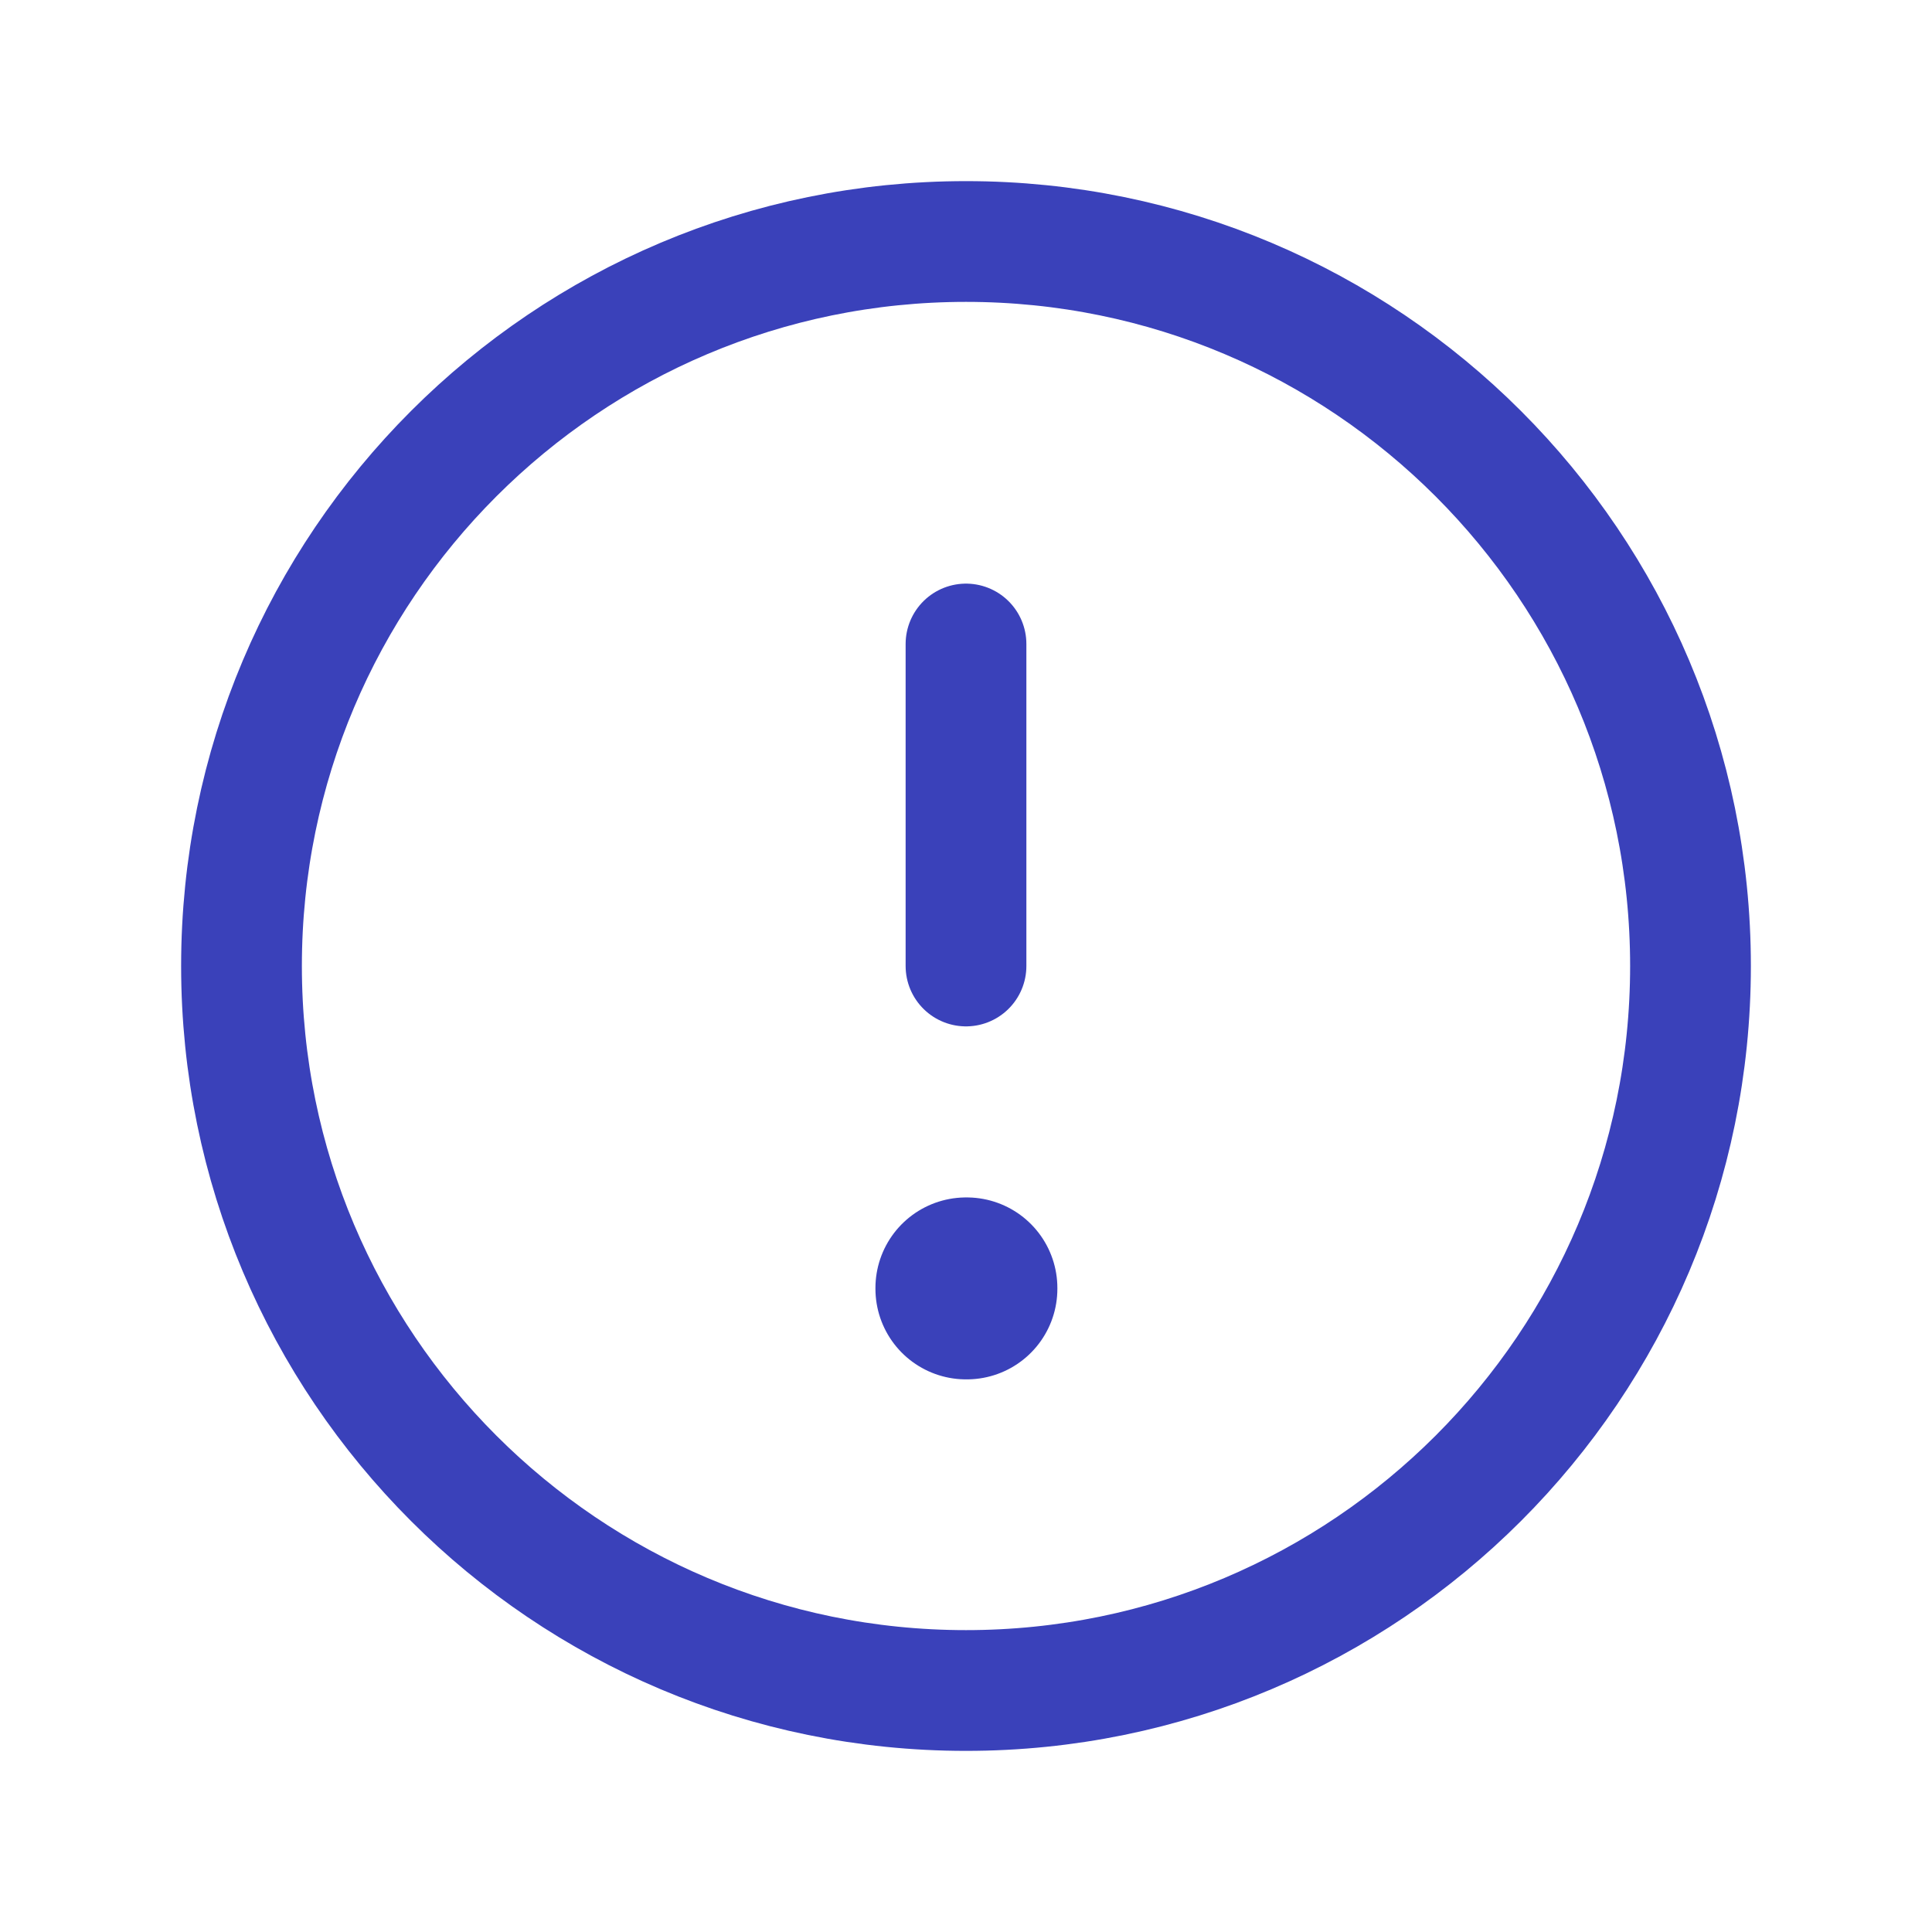
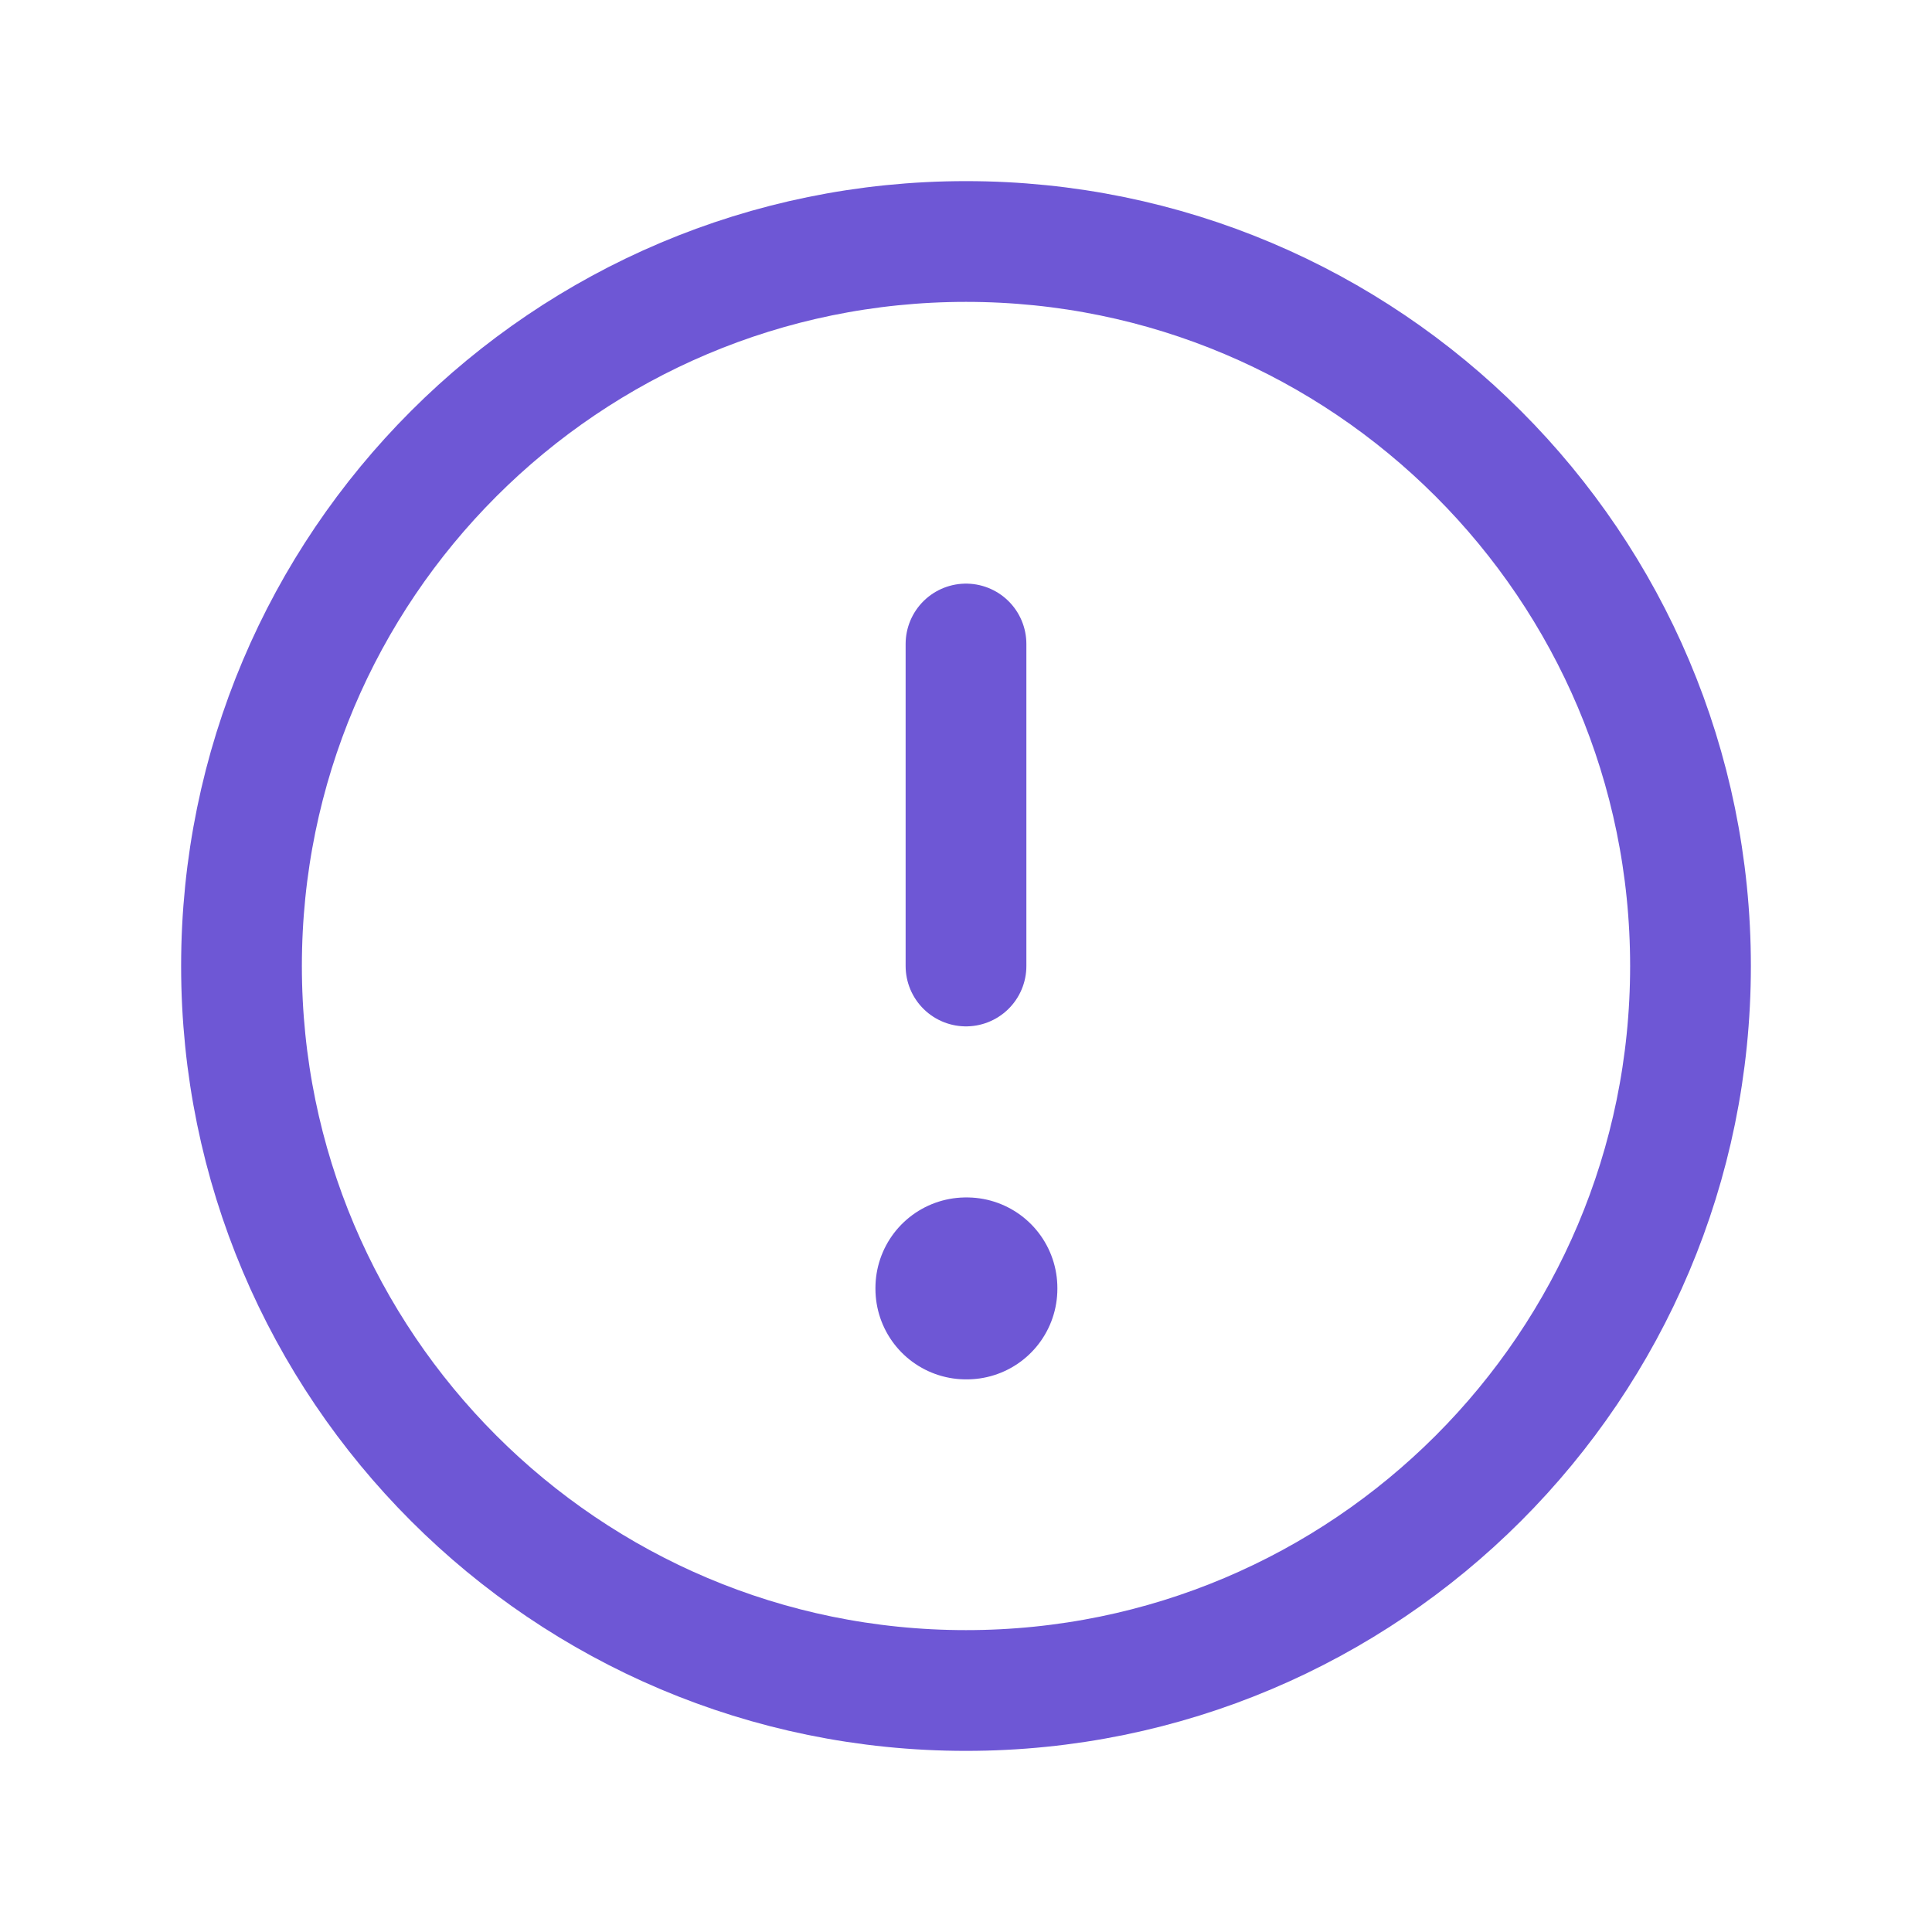
<svg xmlns="http://www.w3.org/2000/svg" width="24" height="24" viewBox="0 0 24 24" fill="none">
  <g id="iconamoon:attention-circle-light">
    <g id="Group">
-       <path id="Vector" d="M12 21C16.971 21 21 16.971 21 12C21 7.029 16.971 3 12 3C7.029 3 3 7.029 3 12C3 16.971 7.029 21 12 21Z" stroke="#3A41BA" stroke-width="1.5" stroke-linecap="round" stroke-linejoin="round" />
-       <path id="Vector_2" d="M12 16H12.01V16.01H12V16Z" stroke="#3A41BA" stroke-width="2.25" stroke-linejoin="round" />
-       <path id="Vector_3" d="M12 12V8" stroke="#3A41BA" stroke-width="1.5" stroke-linecap="round" stroke-linejoin="round" />
+       <path id="Vector" d="M12 21C16.971 21 21 16.971 21 12C21 7.029 16.971 3 12 3C7.029 3 3 7.029 3 12C3 16.971 7.029 21 12 21Z" stroke="#6E57D5" stroke-width="1.5" stroke-linecap="round" stroke-linejoin="round" />
+       <path id="Vector_2" d="M12 16H12.01V16.01H12V16Z" stroke="#6E57D5" stroke-width="2.25" stroke-linejoin="round" />
+       <path id="Vector_3" d="M12 12V8" stroke="#6E57D5" stroke-width="1.5" stroke-linecap="round" stroke-linejoin="round" />
    </g>
  </g>
</svg>
